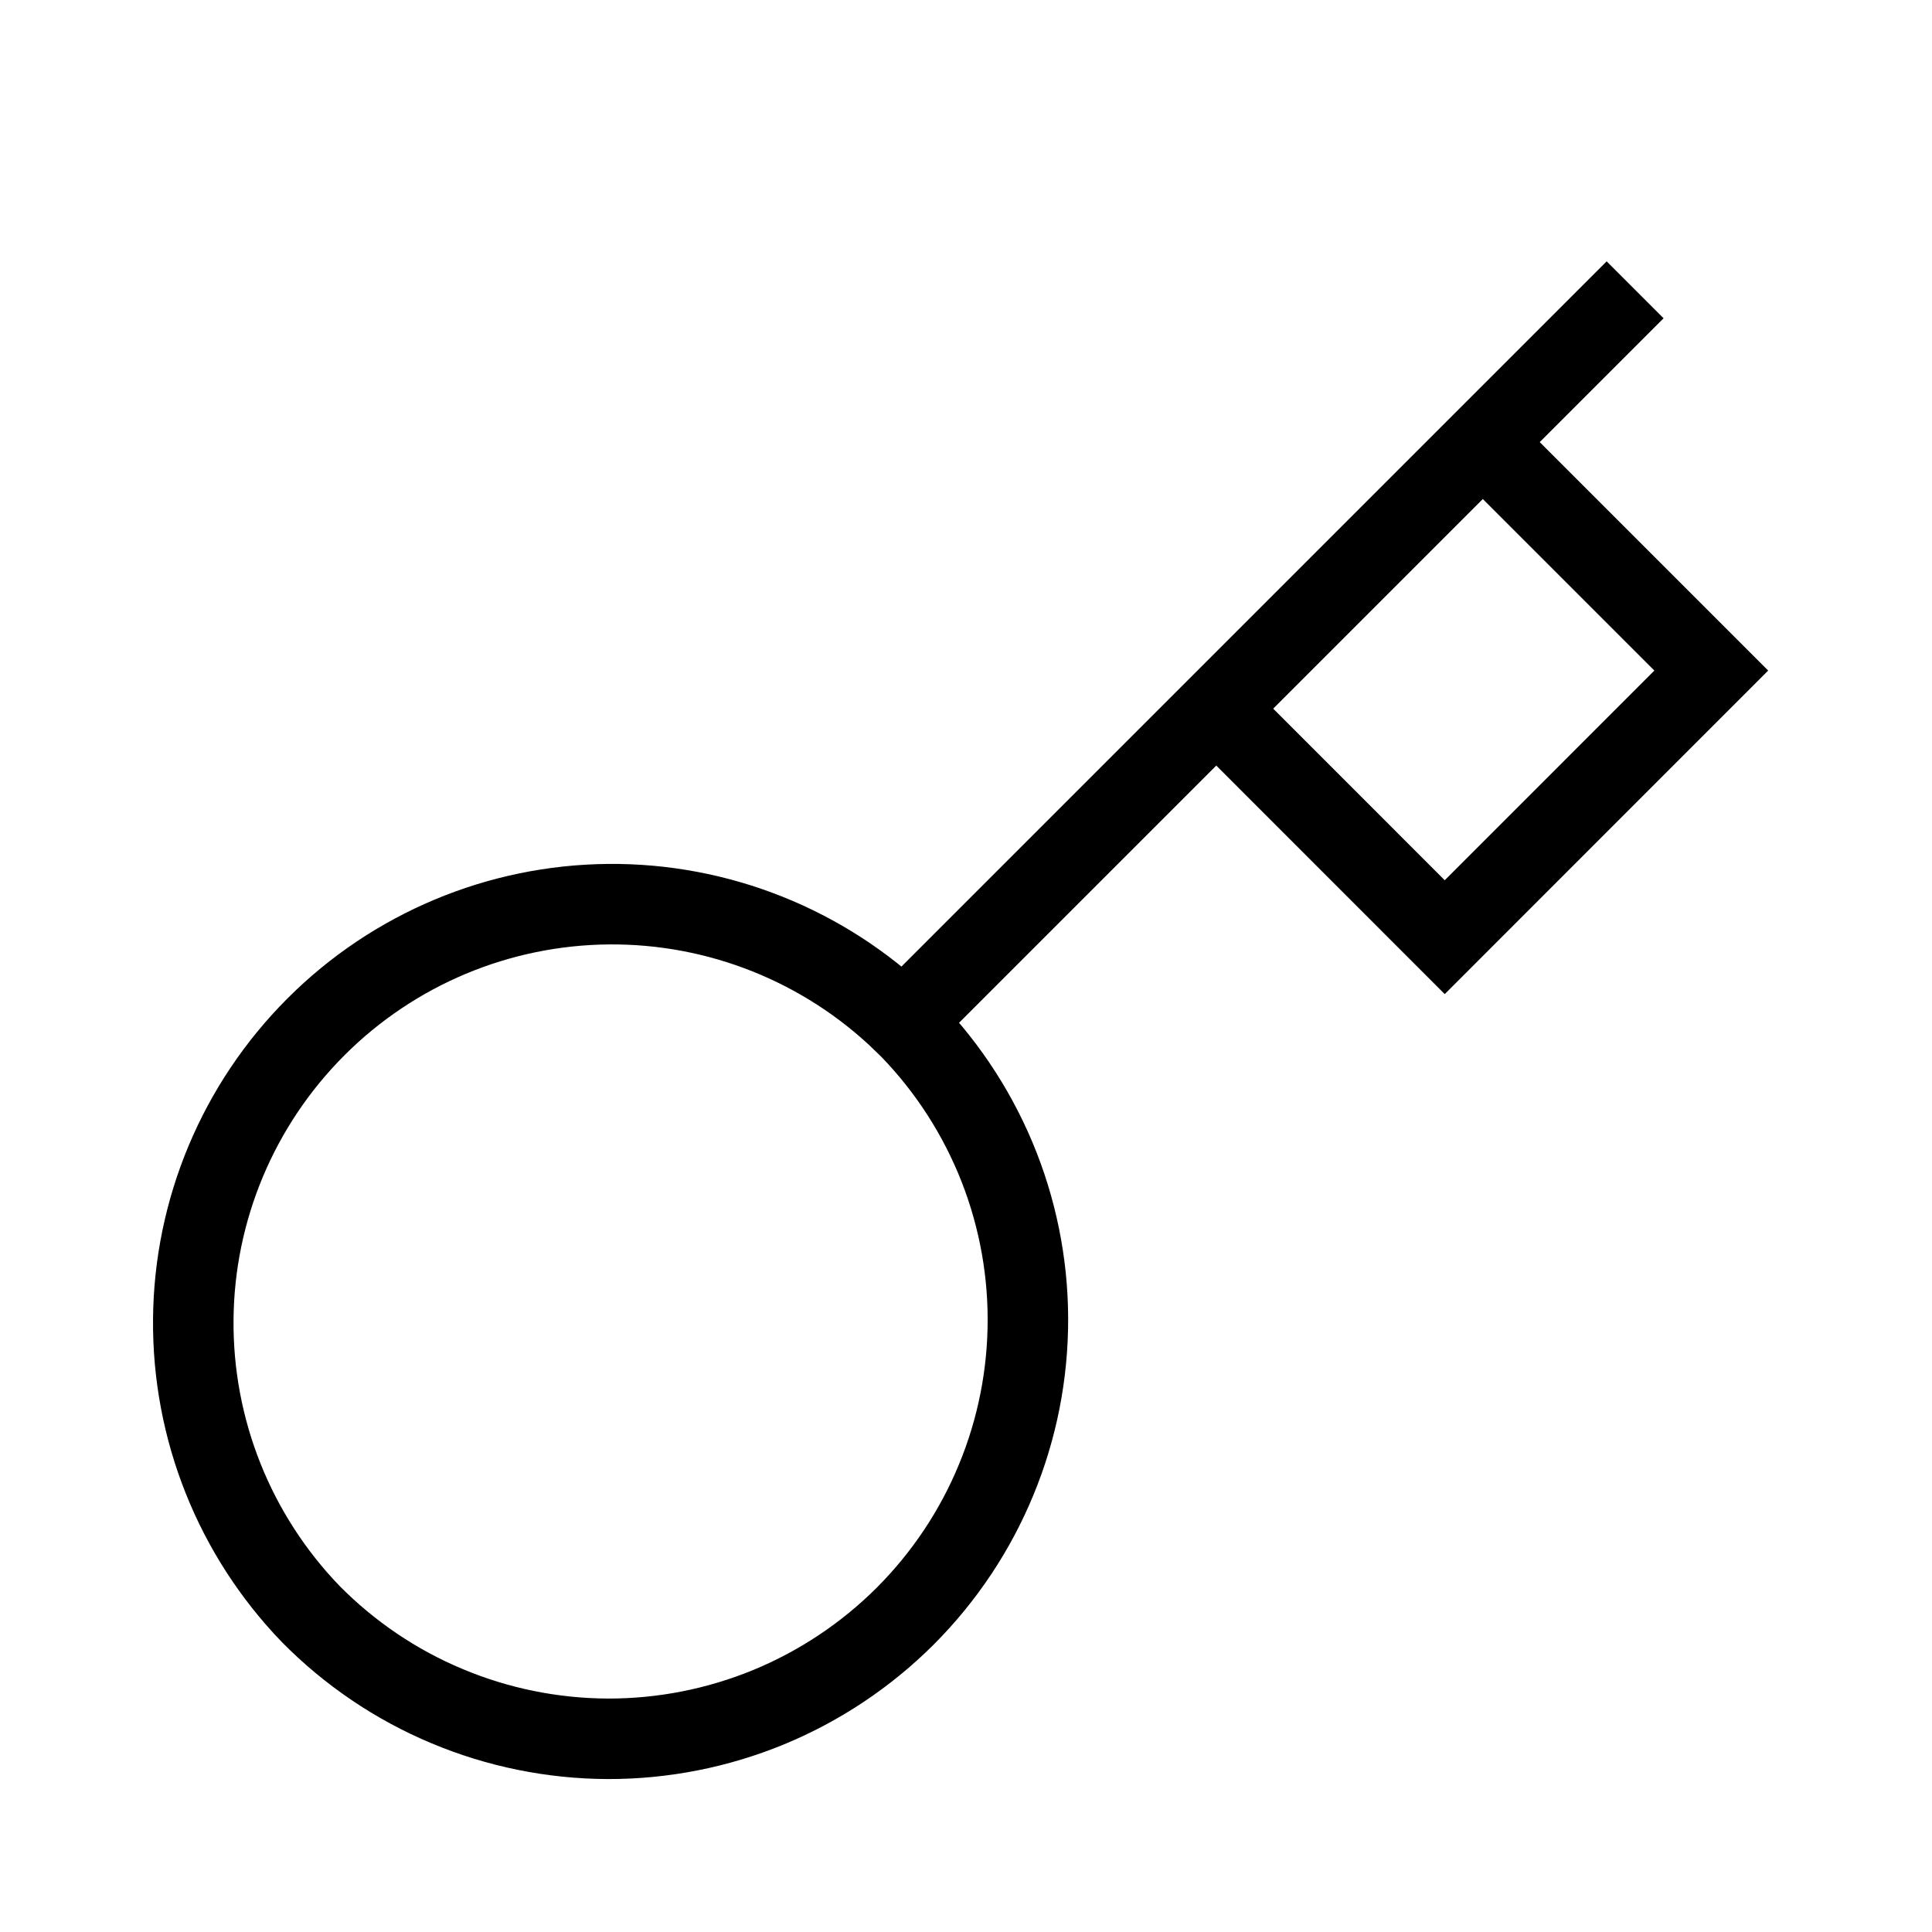
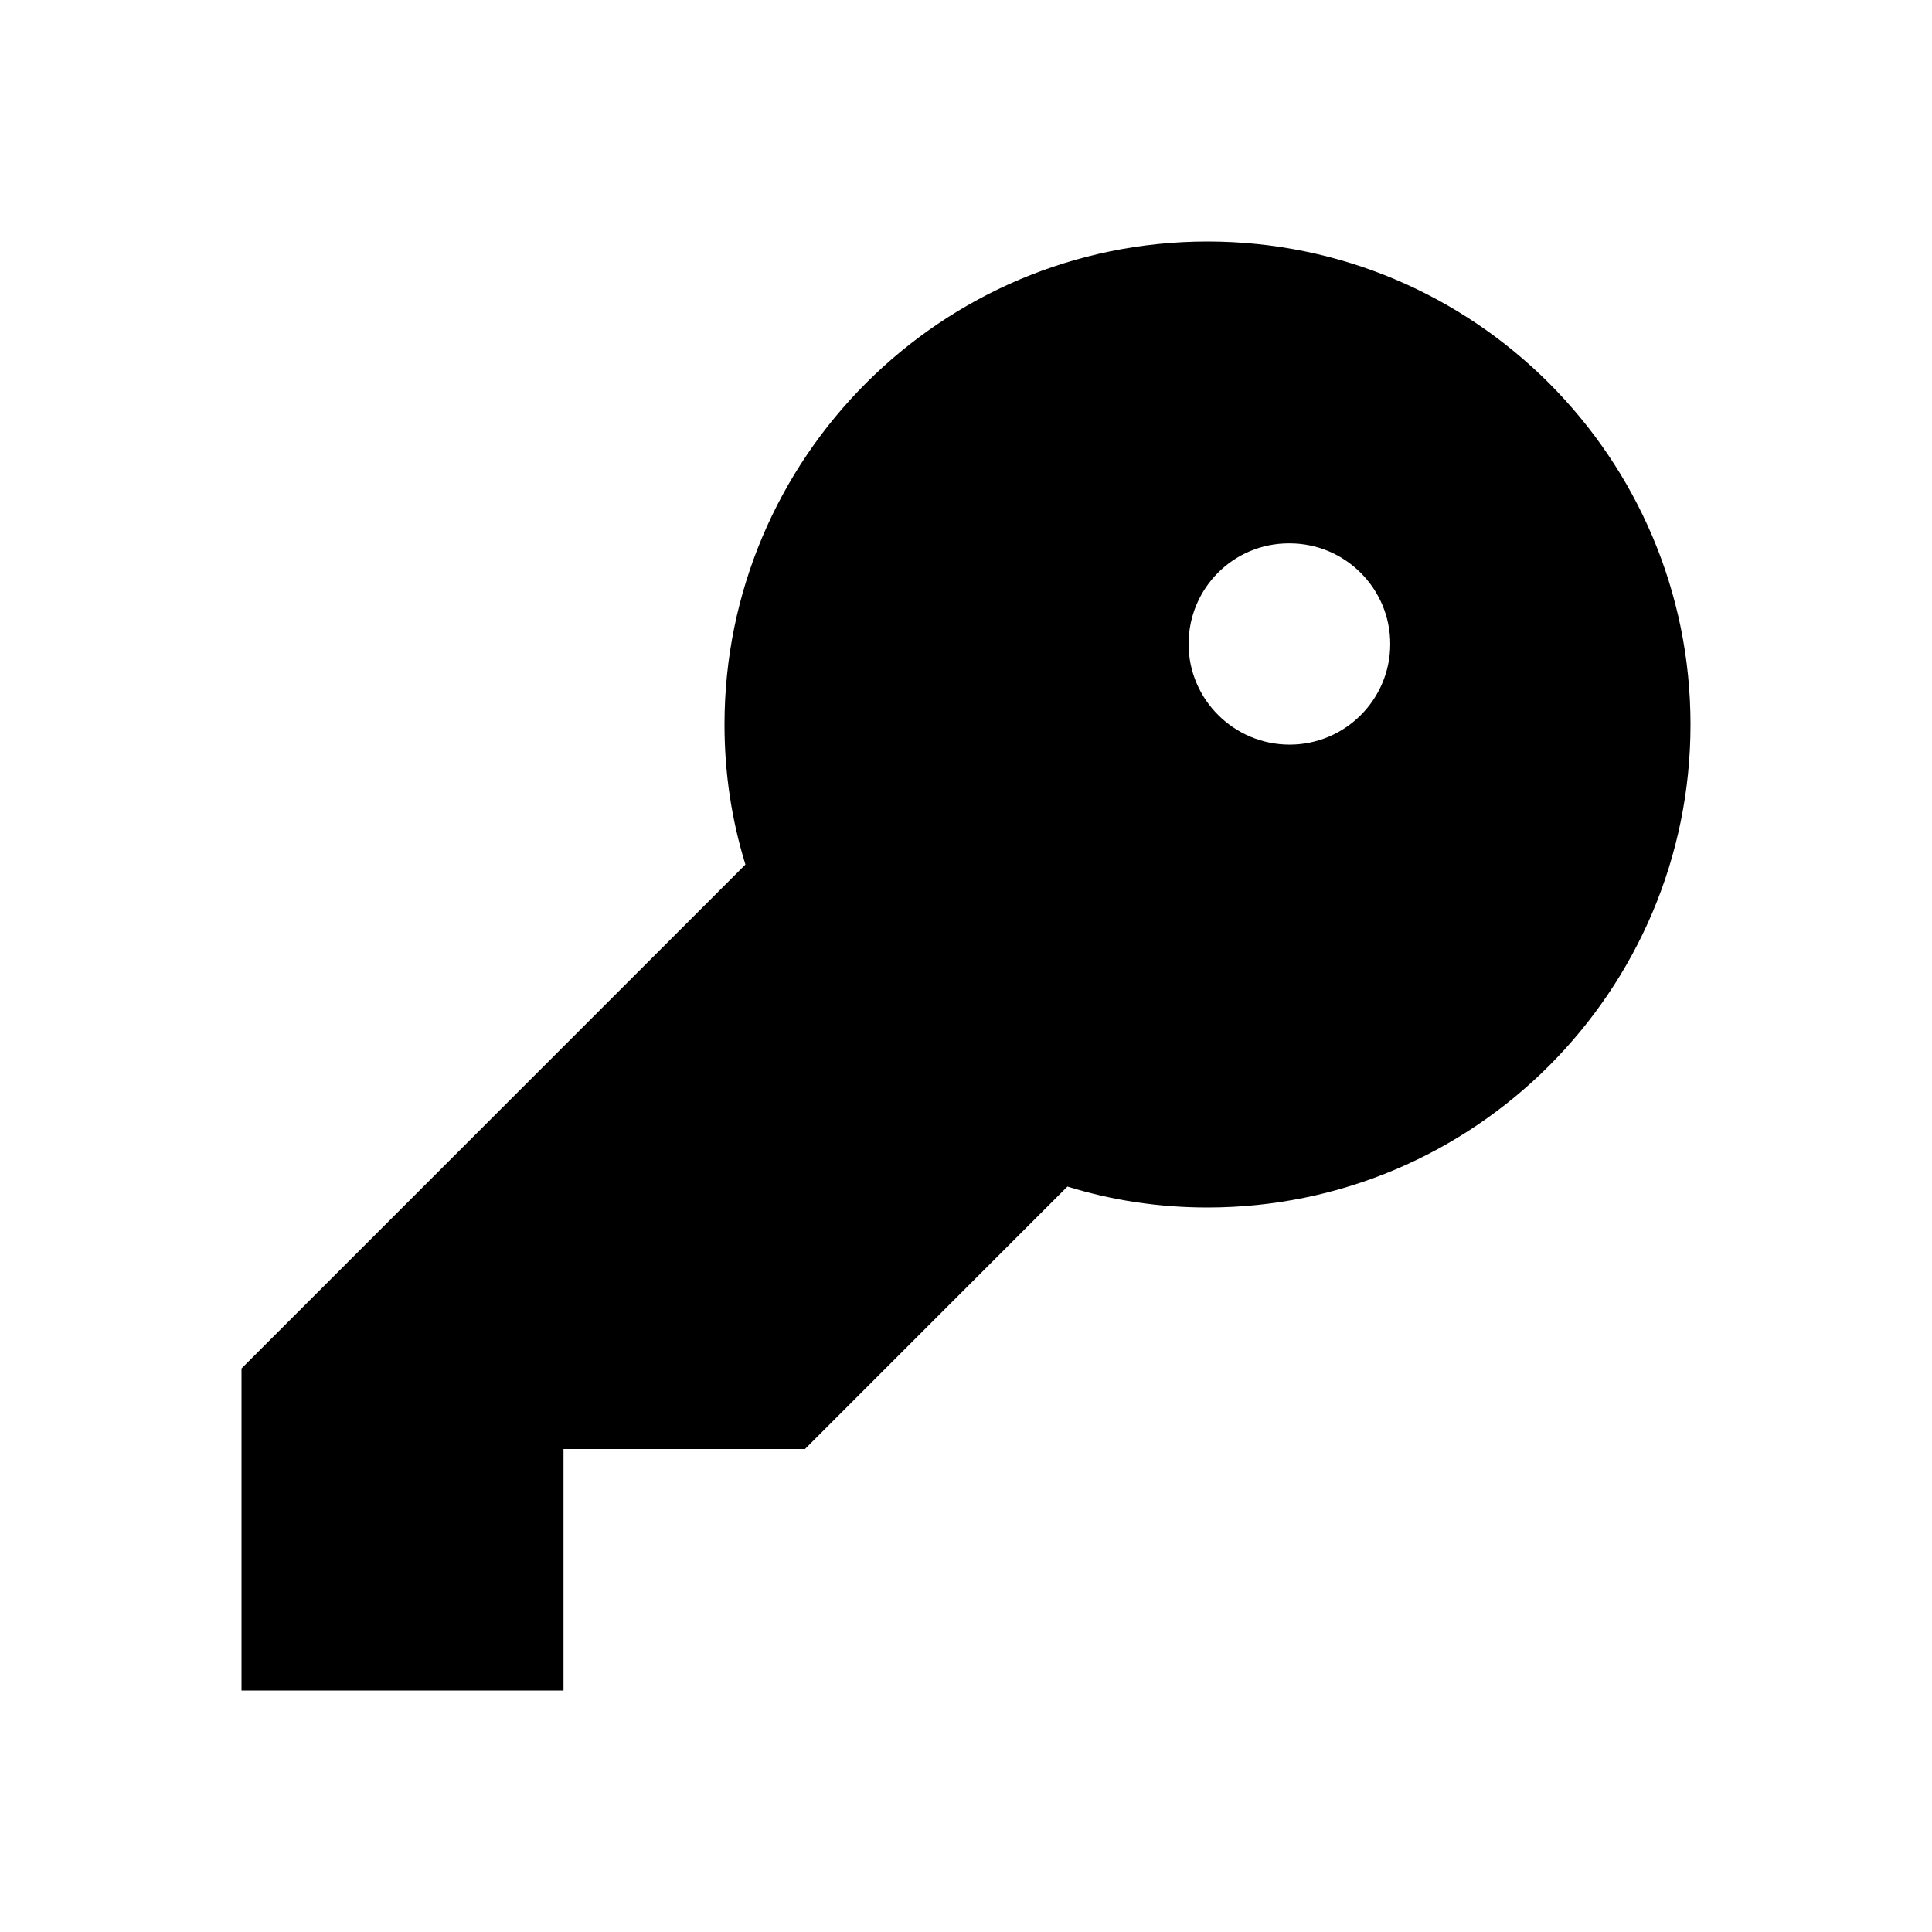
<svg xmlns="http://www.w3.org/2000/svg" width="24" height="24" viewBox="0 0 24 24" fill="none">
-   <path d="M15.109 8.803L18.42 5.492M20.312 3.6L18.42 5.492L20.312 3.6ZM11.22 12.692C11.709 13.174 12.097 13.748 12.363 14.38C12.629 15.013 12.767 15.692 12.769 16.378C12.771 17.065 12.638 17.745 12.376 18.379C12.115 19.014 11.73 19.59 11.245 20.076C10.759 20.561 10.183 20.945 9.549 21.207C8.914 21.468 8.234 21.602 7.548 21.6C6.862 21.597 6.182 21.459 5.55 21.193C4.917 20.928 4.343 20.539 3.861 20.051C2.913 19.069 2.389 17.755 2.401 16.39C2.412 15.026 2.96 13.721 3.925 12.756C4.889 11.791 6.194 11.244 7.559 11.232C8.923 11.22 10.238 11.745 11.219 12.693L11.22 12.692ZM11.22 12.692L15.109 8.803L11.22 12.692ZM15.109 8.803L17.947 11.642L21.258 8.33L18.42 5.492L15.109 8.803Z" stroke="currentColor" />
+   <path d="M15 3C11.69 3 9 5.69 9 9C9 9.61 9.09 10.19 9.26 10.74L3 17V21H7V18H10L13.26 14.74C13.81 14.91 14.39 15 15 15C18.31 15 21 12.31 21 9C21 5.69 18.31 3 15 3ZM16.02 9.25C15.331 9.25 14.765 8.69 14.765 8C14.765 7.31 15.32 6.75 16.01 6.75H16.02C16.71 6.75 17.27 7.31 17.27 8C17.27 8.69 16.71 9.25 16.02 9.25Z" fill="currentColor" />
</svg>
